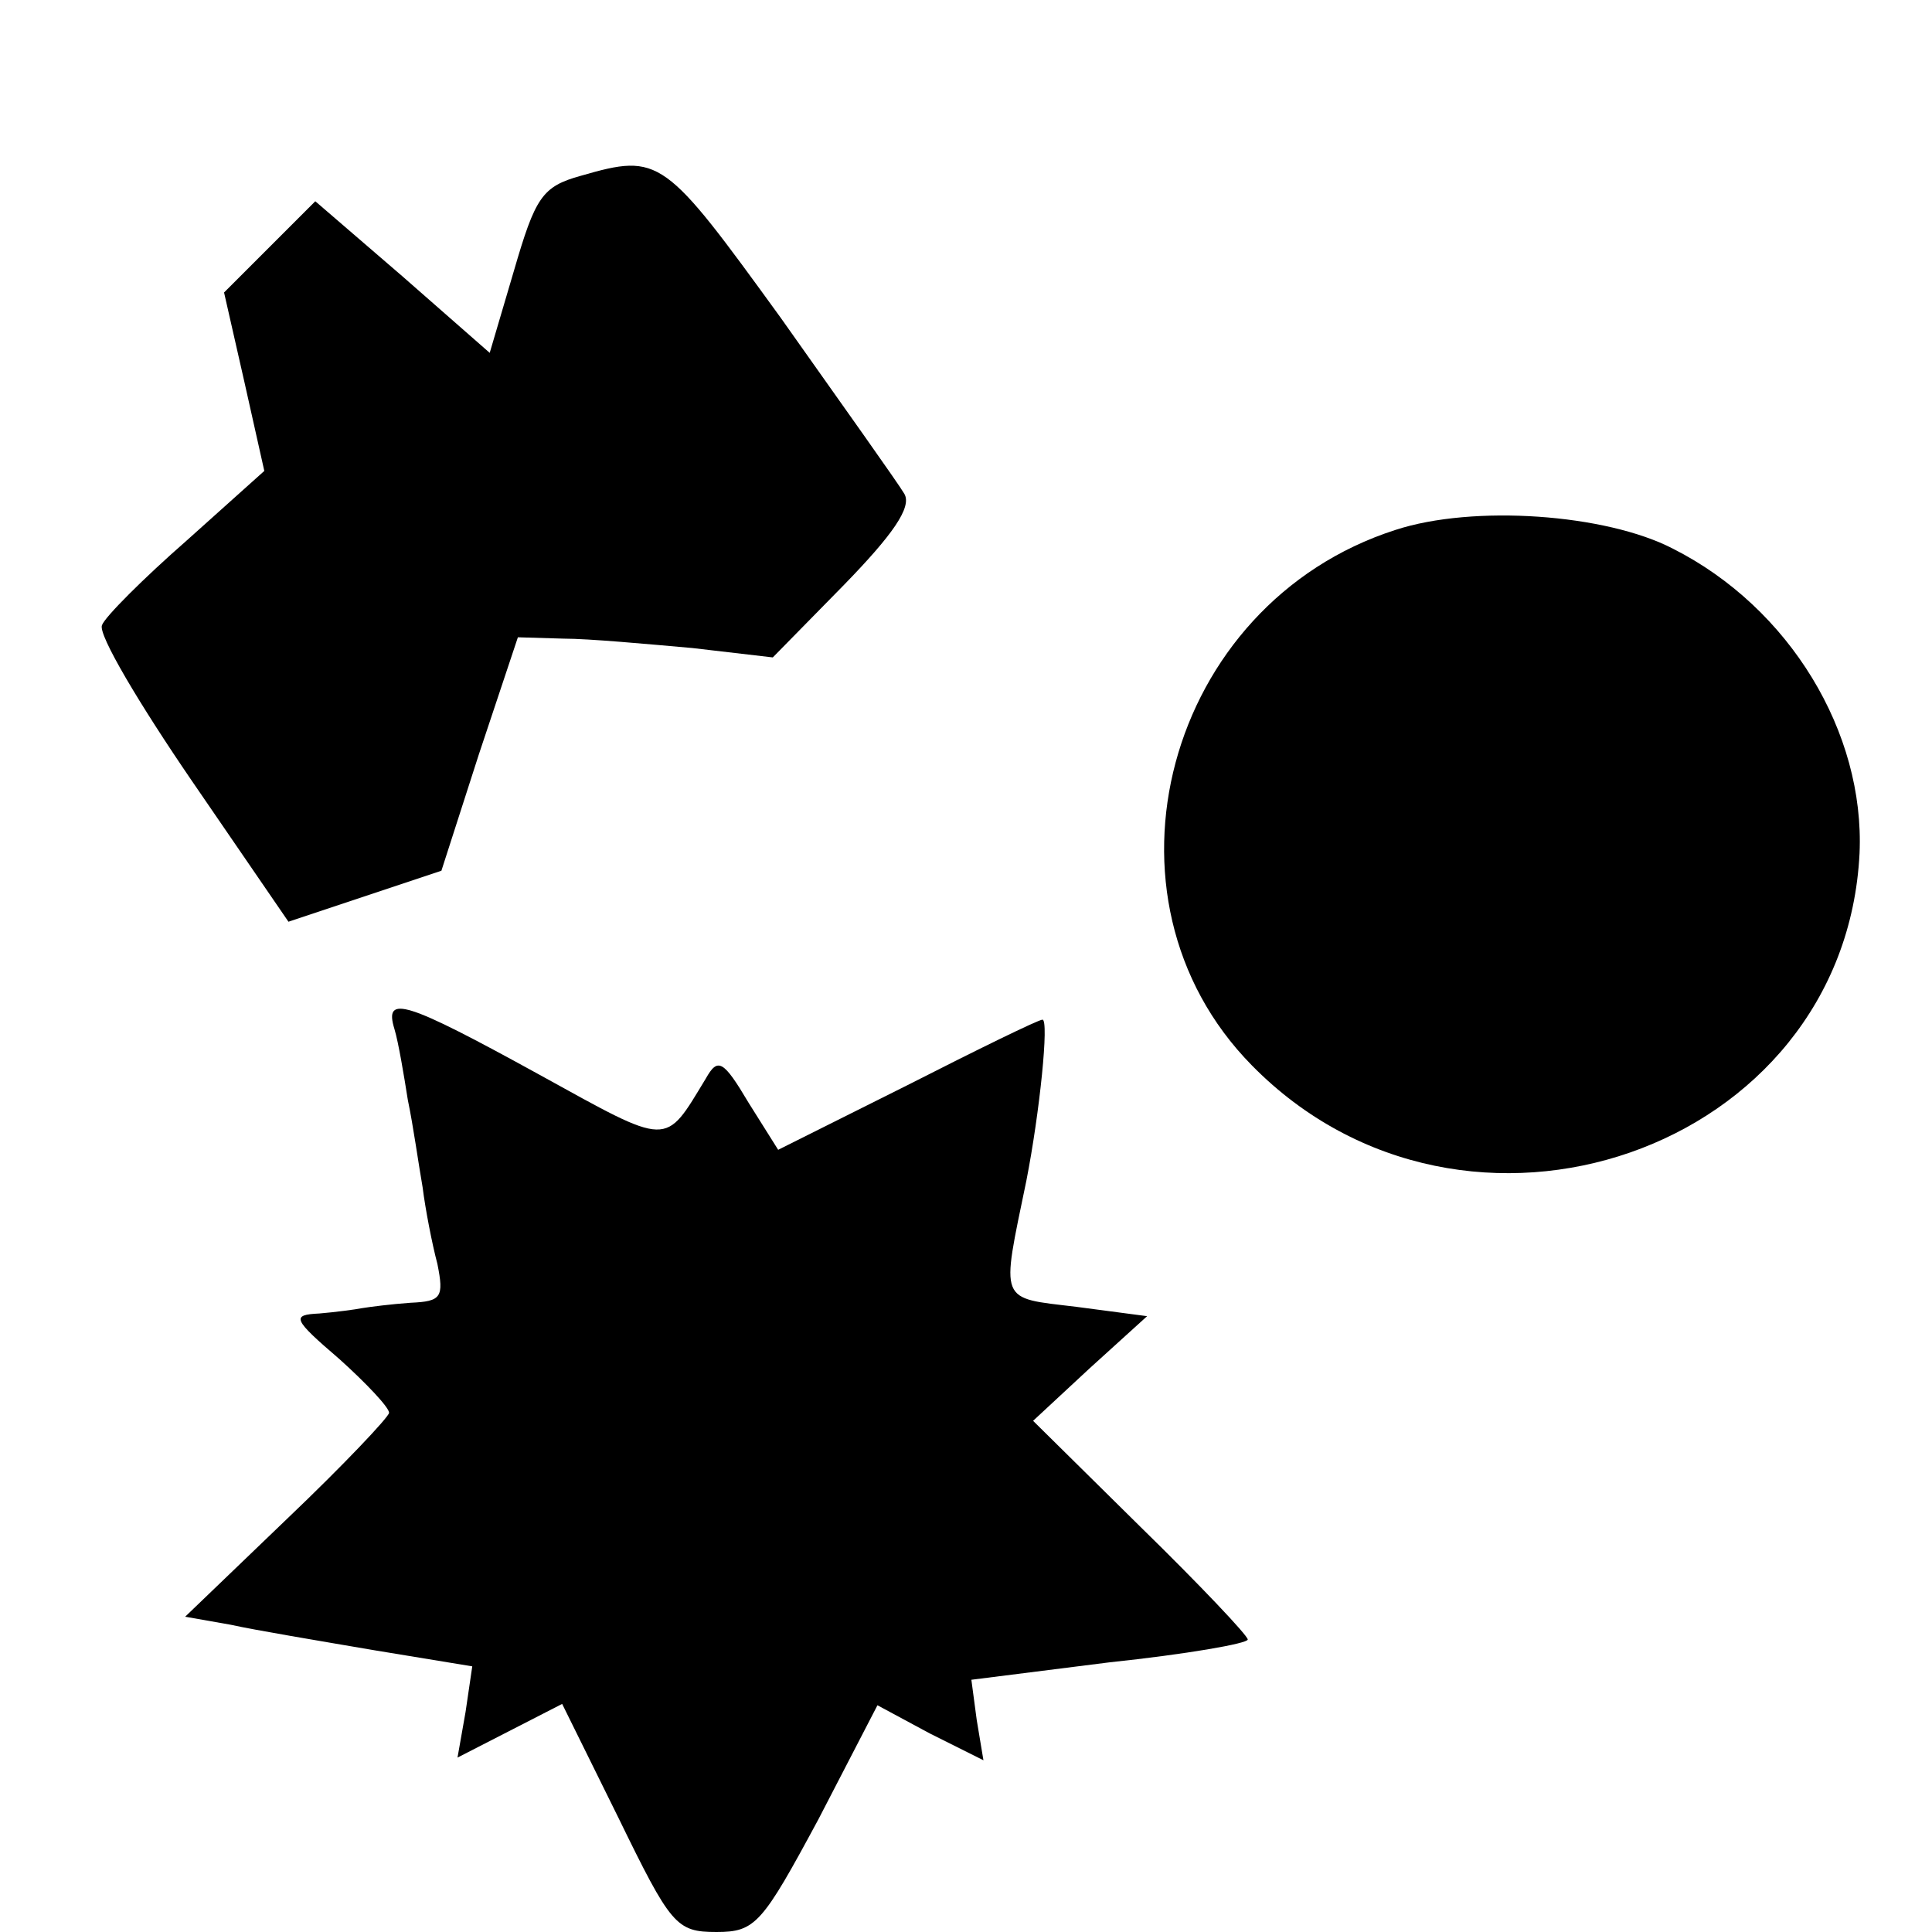
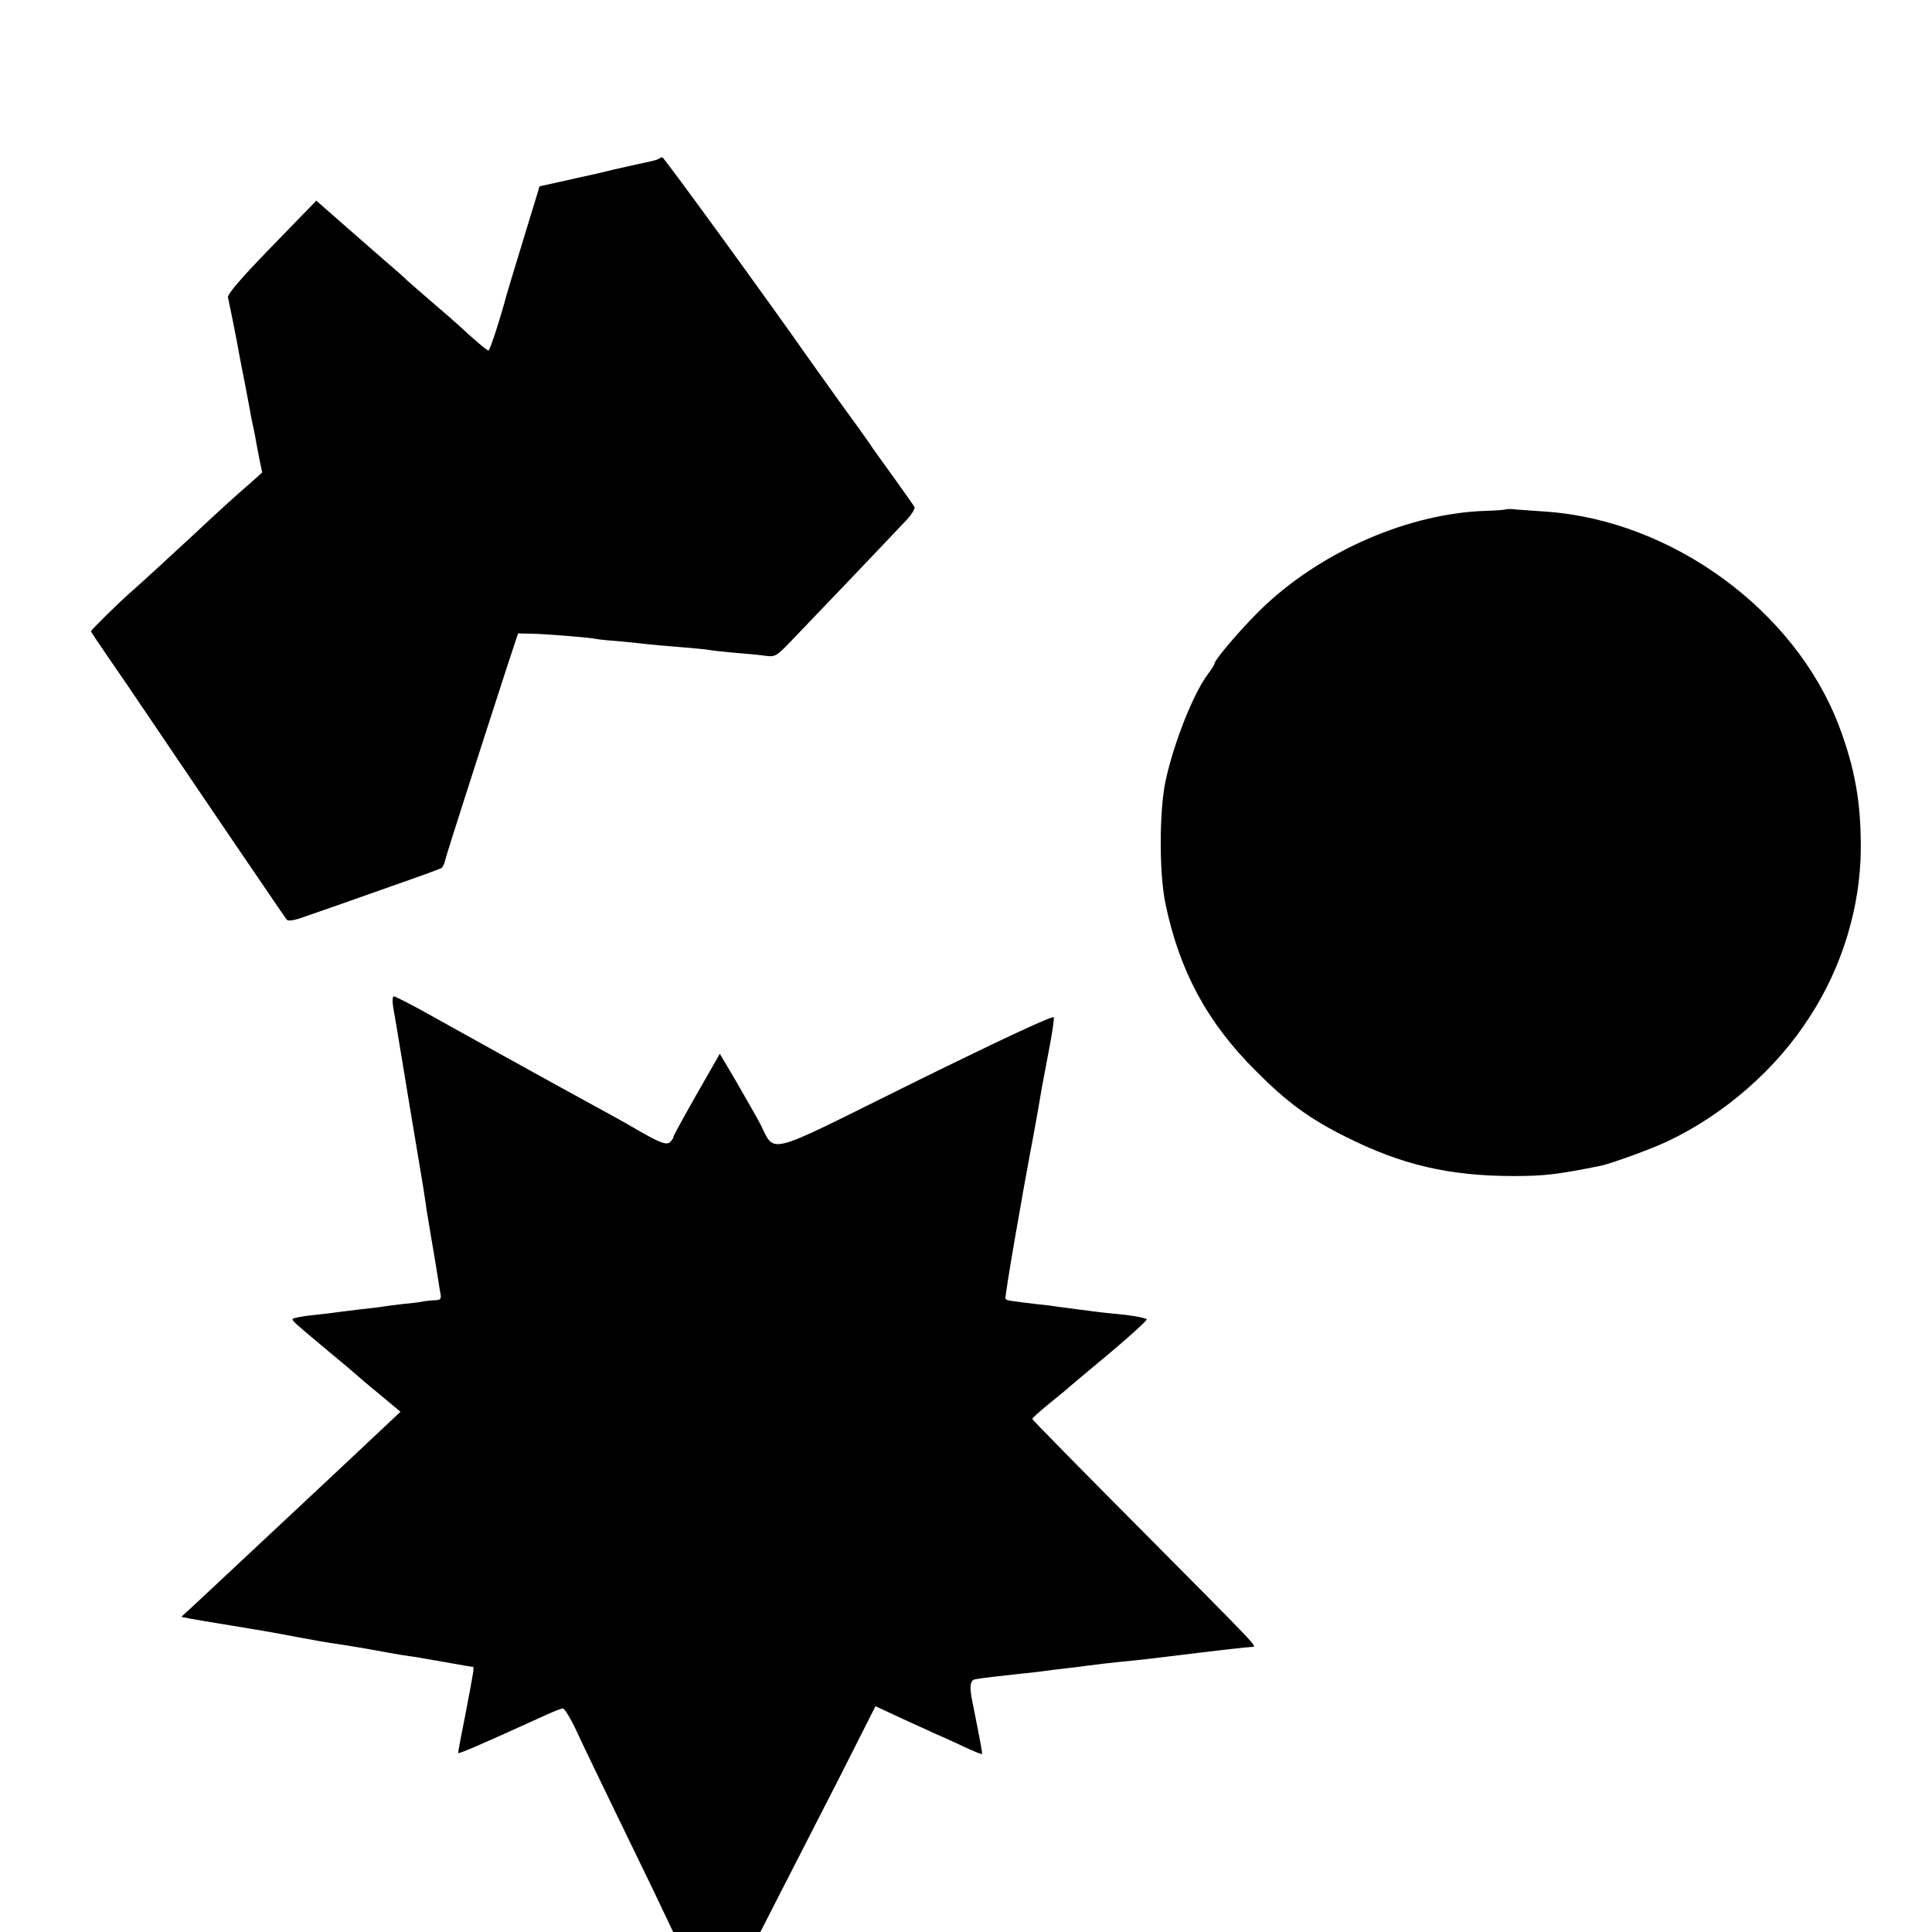
- <svg xmlns="http://www.w3.org/2000/svg" version="1.0" width="144pt" height="144pt" viewBox="0 0 144 144" preserveAspectRatio="xMidYMid meet">
-   <g transform="translate(0,144) scale(0.1,-0.1)" fill="#000000" stroke="none">
-     <path d="M433 1309 c-29 -8 -34 -16 -50 -71 l-18 -61 -65 57 -65 56 -34 -34 -34 -34 15 -66 15 -67 -58 -52 c-32 -28 -61 -57 -63 -63 -3 -7 28 -59 67 -116 l72 -105 57 19 57 19 28 87 29 87 34 -1 c19 0 62 -4 96 -7 l60 -7 53 54 c36 37 51 58 45 68 -4 7 -46 66 -92 131 -87 120 -90 123 -149 106z" />
-     <path d="M1040 1045 c-171 -55 -230 -274 -107 -399 159 -162 442 -64 453 158 4 90 -52 183 -139 227 -50 26 -149 33 -207 14z" />
-     <path d="M294 673 c3 -10 7 -34 10 -53 4 -19 8 -48 11 -65 2 -16 7 -42 11 -57 5 -25 3 -28 -20 -29 -14 -1 -30 -3 -36 -4 -5 -1 -20 -3 -32 -4 -21 -1 -20 -4 15 -34 20 -18 37 -36 37 -40 0 -3 -34 -39 -76 -79 l-76 -73 34 -6 c18 -4 66 -12 107 -19 l73 -12 -5 -34 -6 -34 39 20 39 20 42 -85 c39 -80 43 -85 73 -85 29 0 34 6 76 84 l44 85 39 -21 40 -20 -5 30 -4 30 103 13 c57 6 103 14 103 17 0 3 -36 41 -80 84 l-80 79 42 39 43 39 -53 7 c-58 7 -56 2 -37 94 10 51 17 120 12 120 -3 0 -48 -22 -101 -49 l-96 -48 -22 35 c-19 32 -23 34 -32 18 -31 -51 -26 -51 -124 3 -100 55 -116 60 -108 34z" />
+ <svg xmlns="http://www.w3.org/2000/svg" version="1.0" width="700pt" height="700pt" viewBox="0 0 700 700" preserveAspectRatio="xMidYMid meet">
+   <g transform="translate(0,700) scale(0.1,-0.1)" fill="#000000" stroke="none">
+     <path d="M2389 6426 c-2 -3 -16 -7 -29 -10 -14 -3 -74 -16 -135 -30 -60 -15 -121 -28 -135 -31 -14 -3 -50 -11 -80 -18 l-55 -12 -58 -190 c-32 -105 -60 -197 -62 -205 -22 -83 -60 -200 -65 -200 -6 0 -54 41 -110 93 -14 13 -59 52 -100 87 -41 35 -79 69 -85 74 -5 6 -41 38 -80 71 -38 33 -110 96 -159 139 l-90 79 -162 -167 c-108 -111 -161 -172 -158 -184 7 -30 36 -176 40 -202 3 -14 11 -60 20 -103 8 -42 17 -90 20 -105 2 -15 7 -38 10 -52 3 -14 8 -36 10 -50 2 -14 9 -47 14 -74 l10 -48 -47 -42 c-39 -33 -125 -111 -199 -181 -57 -53 -204 -188 -224 -205 -44 -38 -150 -142 -150 -147 0 -3 24 -39 53 -81 30 -43 116 -169 192 -282 76 -113 171 -252 210 -310 39 -58 111 -163 160 -235 48 -71 91 -134 95 -138 4 -5 30 -1 56 9 93 32 150 52 322 113 95 33 177 63 182 66 4 3 11 17 14 32 6 24 104 330 225 703 l38 115 49 -1 c49 -1 205 -13 234 -19 8 -2 49 -6 90 -9 41 -4 89 -9 105 -11 17 -2 68 -6 115 -10 47 -4 92 -8 100 -10 8 -2 49 -6 90 -10 41 -3 92 -8 113 -11 35 -5 40 -2 93 53 56 58 331 346 411 431 24 24 40 49 36 56 -4 6 -38 55 -77 109 -39 54 -78 108 -86 121 -8 12 -55 78 -105 146 -49 69 -101 141 -115 161 -116 167 -524 729 -530 729 -4 0 -9 -2 -11 -4z" />
+     <path d="M5458 5155 c-2 -2 -36 -5 -76 -6 -274 -9 -584 -142 -798 -342 -70 -65 -184 -197 -184 -212 0 -4 -11 -21 -24 -38 -53 -72 -121 -243 -152 -382 -24 -107 -25 -338 -1 -451 51 -243 151 -429 327 -604 112 -113 195 -174 328 -240 202 -101 373 -141 607 -141 110 0 160 6 314 37 38 8 182 60 241 88 208 98 397 263 519 455 117 181 182 398 183 606 1 169 -22 295 -81 450 -160 415 -603 738 -1056 771 -44 3 -94 7 -112 8 -18 2 -33 2 -35 1z" />
+     <path d="M1425 3348 c4 -24 9 -52 11 -63 4 -26 91 -550 98 -590 2 -16 8 -50 11 -75 4 -25 9 -52 10 -60 1 -8 6 -35 10 -60 4 -25 9 -54 11 -65 2 -11 6 -36 9 -55 3 -19 7 -47 10 -62 5 -24 2 -28 -17 -29 -13 0 -32 -2 -43 -4 -11 -3 -46 -7 -78 -10 -32 -4 -66 -8 -75 -10 -9 -1 -44 -6 -77 -9 -33 -4 -69 -9 -80 -10 -11 -2 -53 -7 -92 -11 -40 -4 -73 -11 -73 -14 0 -8 1 -9 135 -121 50 -41 92 -77 95 -80 3 -3 40 -35 83 -70 l78 -65 -69 -65 c-74 -70 -295 -277 -352 -330 -19 -18 -89 -83 -155 -145 -66 -62 -142 -133 -169 -158 l-49 -45 29 -6 c16 -3 85 -15 154 -26 158 -26 149 -25 251 -44 47 -9 99 -18 115 -20 16 -2 72 -11 124 -20 52 -10 107 -19 123 -22 15 -2 39 -6 55 -8 40 -7 154 -27 177 -31 11 -2 23 -4 27 -4 7 -1 7 -1 -27 -179 -14 -69 -25 -129 -25 -133 0 -6 80 29 322 139 26 12 52 22 58 22 5 0 28 -37 49 -82 21 -46 78 -164 126 -263 48 -99 118 -244 156 -322 l68 -143 158 0 158 0 73 143 c40 78 134 262 209 408 l135 267 82 -38 c44 -21 104 -47 131 -60 28 -12 77 -34 110 -50 33 -15 61 -27 63 -25 2 2 -6 45 -33 180 -14 64 -11 88 10 91 22 4 81 11 165 20 30 3 66 7 80 9 14 2 50 7 80 10 30 3 66 8 80 10 22 3 68 9 180 20 14 1 68 8 120 14 178 22 275 33 297 34 19 1 25 -6 -404 426 -216 217 -393 397 -393 400 1 4 26 26 56 51 31 25 68 55 82 68 15 12 84 71 154 129 70 59 125 110 123 113 -3 4 -37 11 -77 16 -40 4 -80 8 -88 9 -38 5 -134 17 -154 20 -11 2 -48 7 -81 10 -99 12 -107 13 -112 19 -4 4 58 364 103 601 5 27 22 122 29 165 4 19 15 82 26 138 11 57 19 110 17 116 -2 8 -188 -79 -503 -234 -571 -282 -499 -264 -568 -138 -21 37 -60 106 -88 154 l-51 86 -84 -147 c-46 -81 -84 -150 -84 -154 0 -4 -5 -12 -11 -18 -13 -13 -35 -5 -109 37 -25 15 -76 44 -115 65 -70 38 -301 165 -385 212 -25 14 -74 41 -110 61 -36 20 -112 62 -169 94 -58 32 -109 58 -114 58 -5 0 -6 -18 -2 -42z" />
  </g>
</svg>
